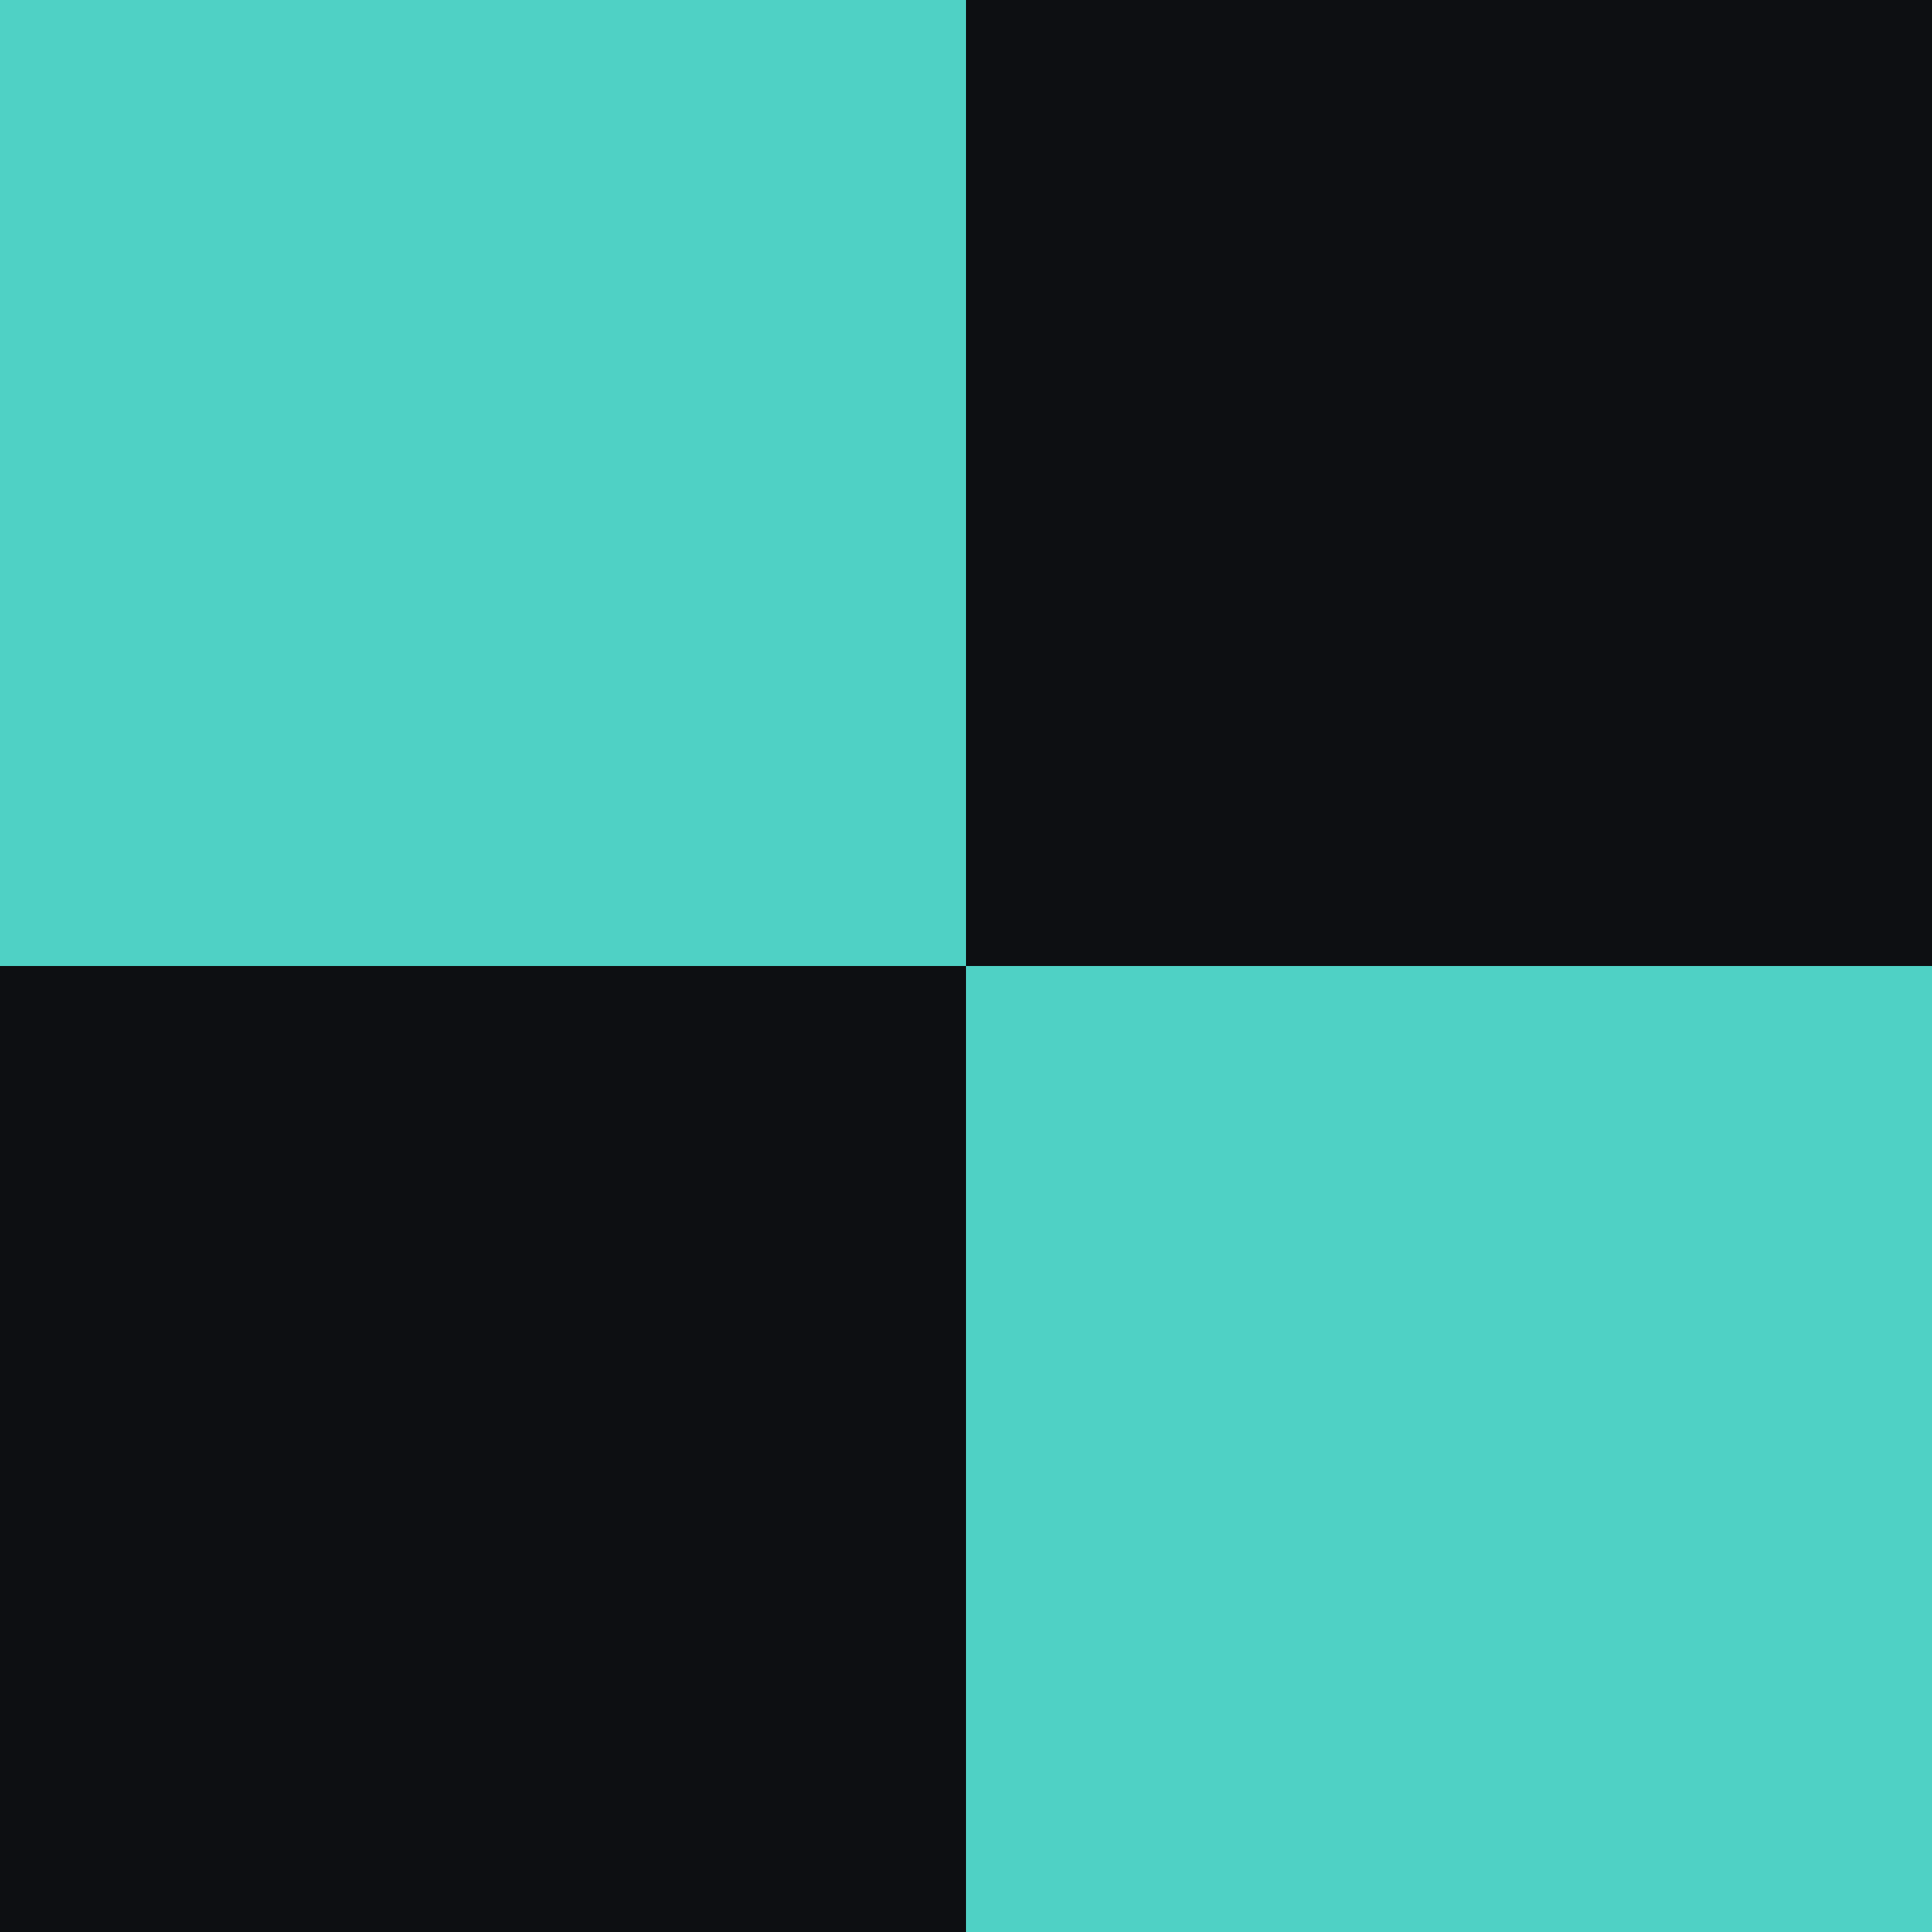
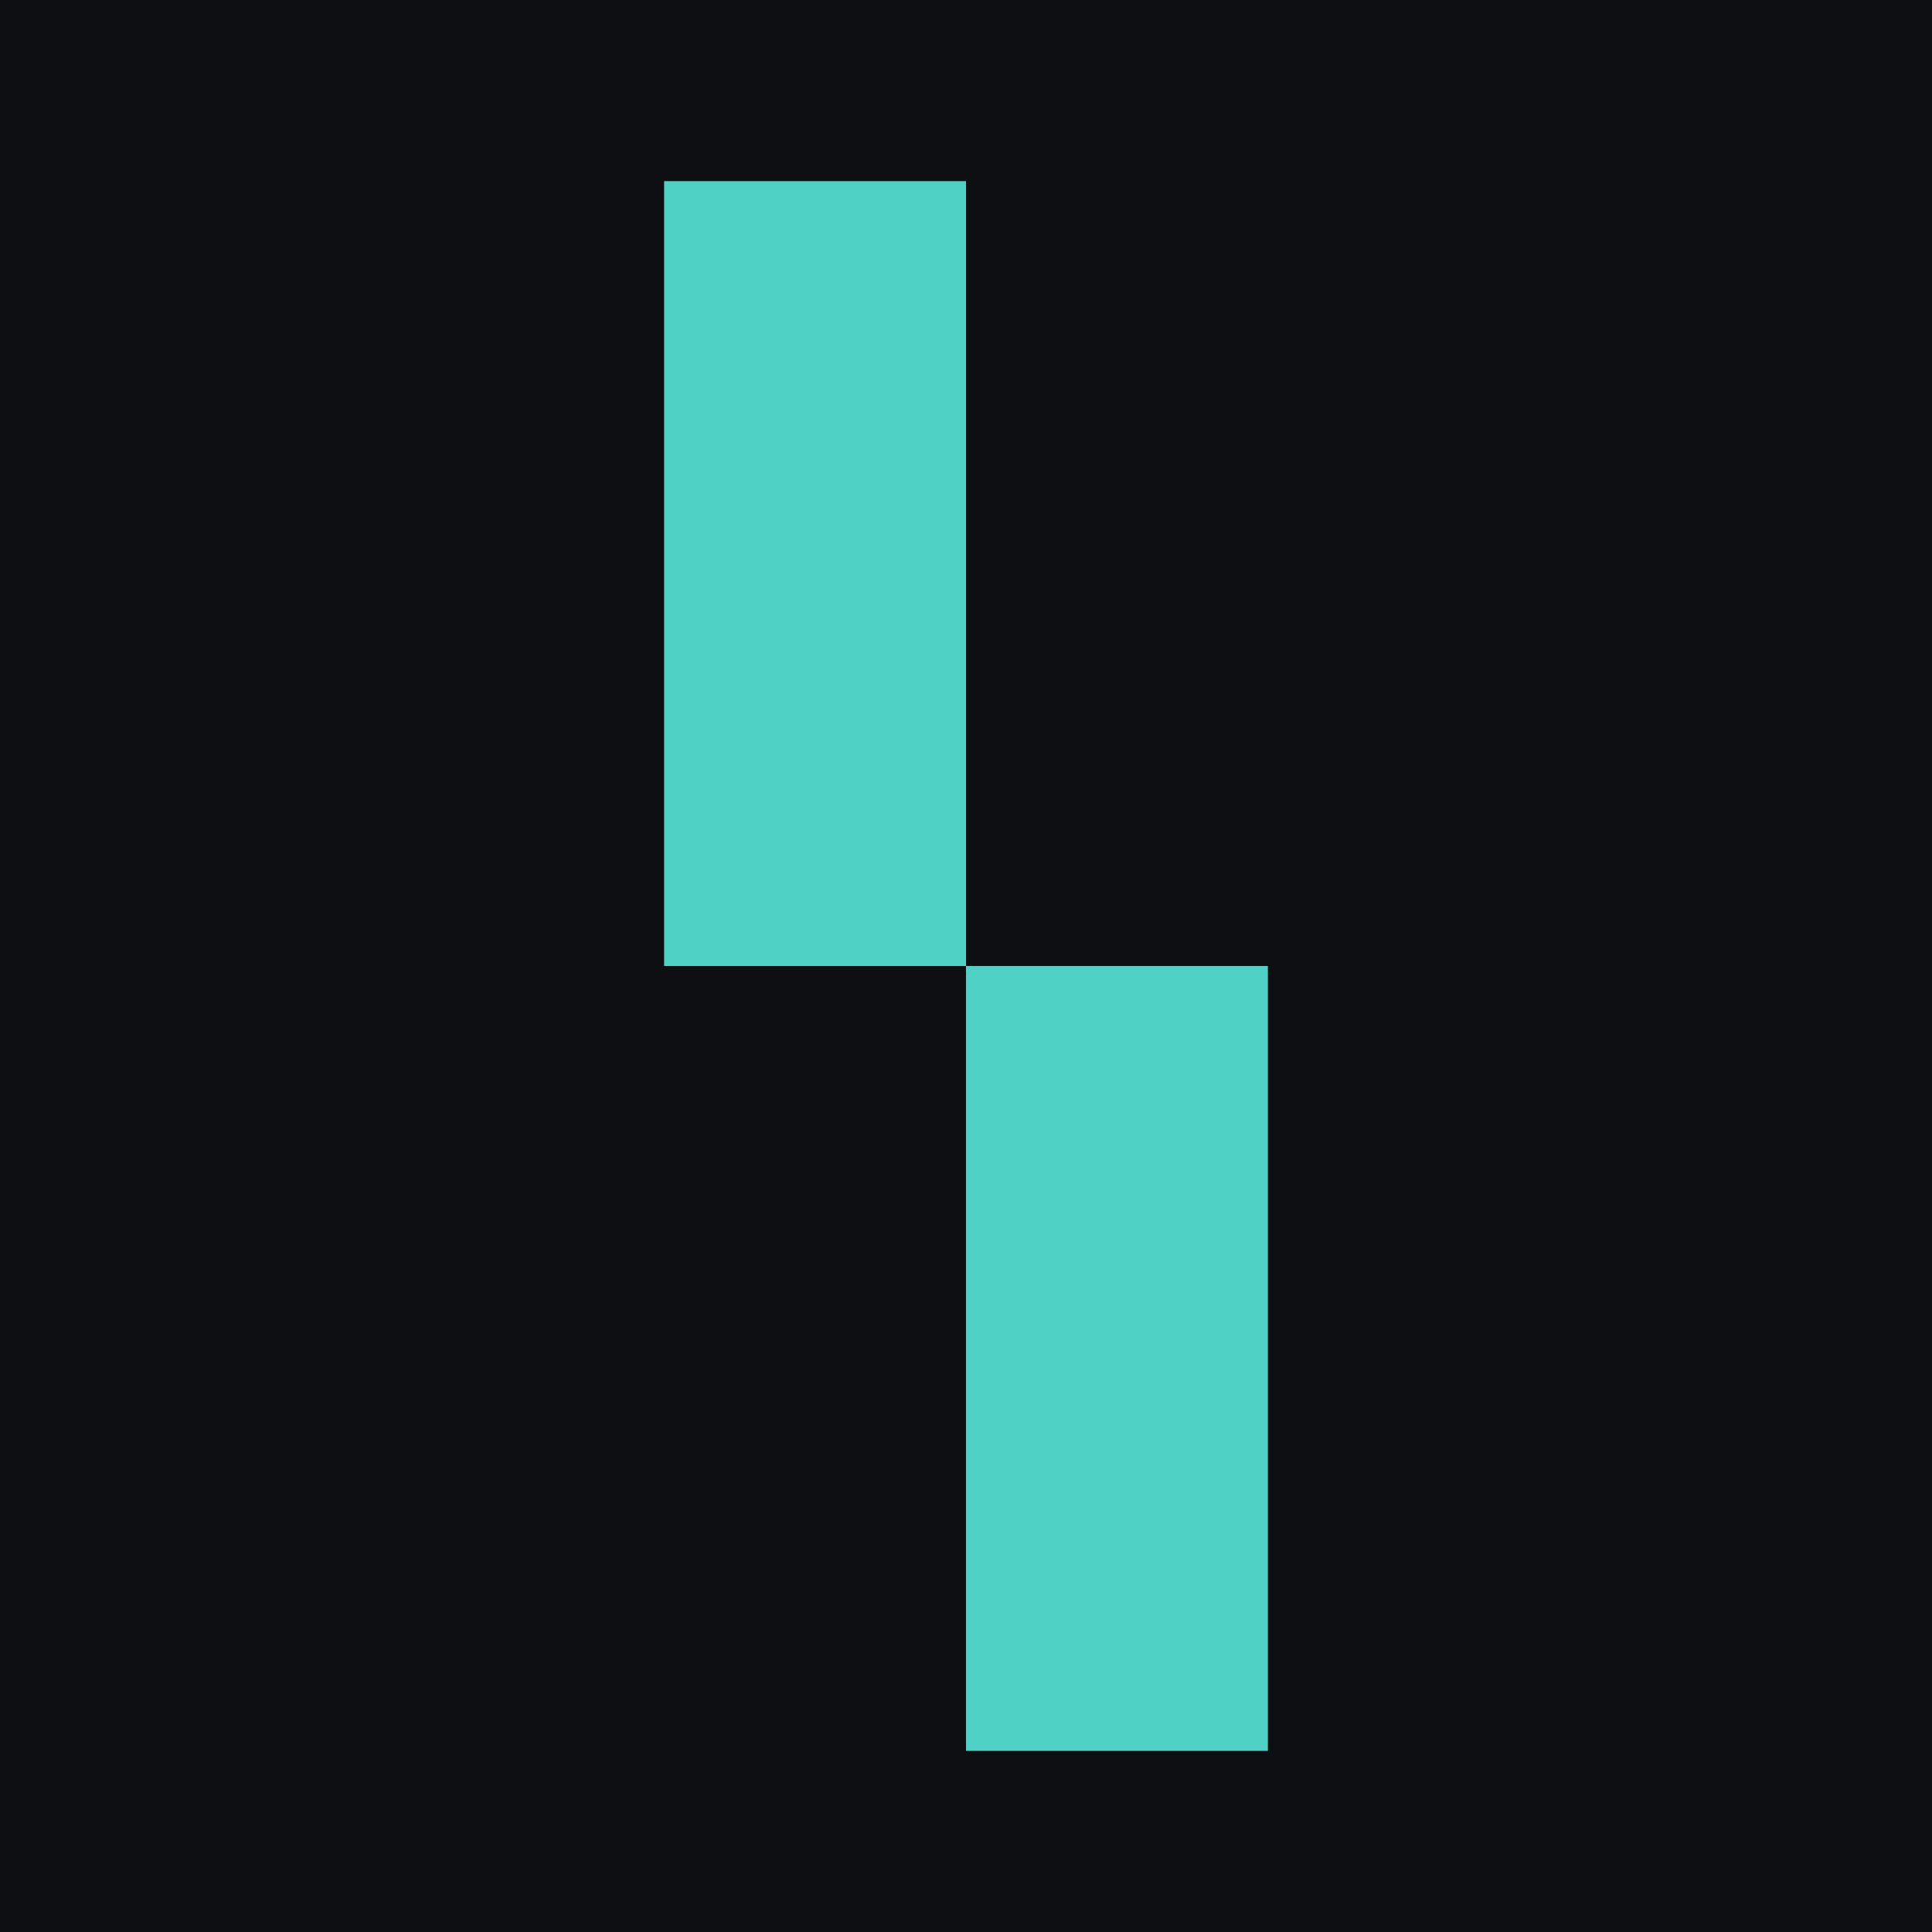
<svg xmlns="http://www.w3.org/2000/svg" viewBox="0 0 32 32">
  <rect width="32" height="32" fill="#0d0f12" />
-   <rect x="0" y="0" width="16" height="16" fill="#4fd1c5" />
-   <rect x="16" y="16" width="16" height="16" fill="#4fd1c5" />
+   <rect x="11" y="3" width="5" height="13" fill="#4fd1c5" />
+   <rect x="16" y="16" width="5" height="13" fill="#4fd1c5" />
</svg>
